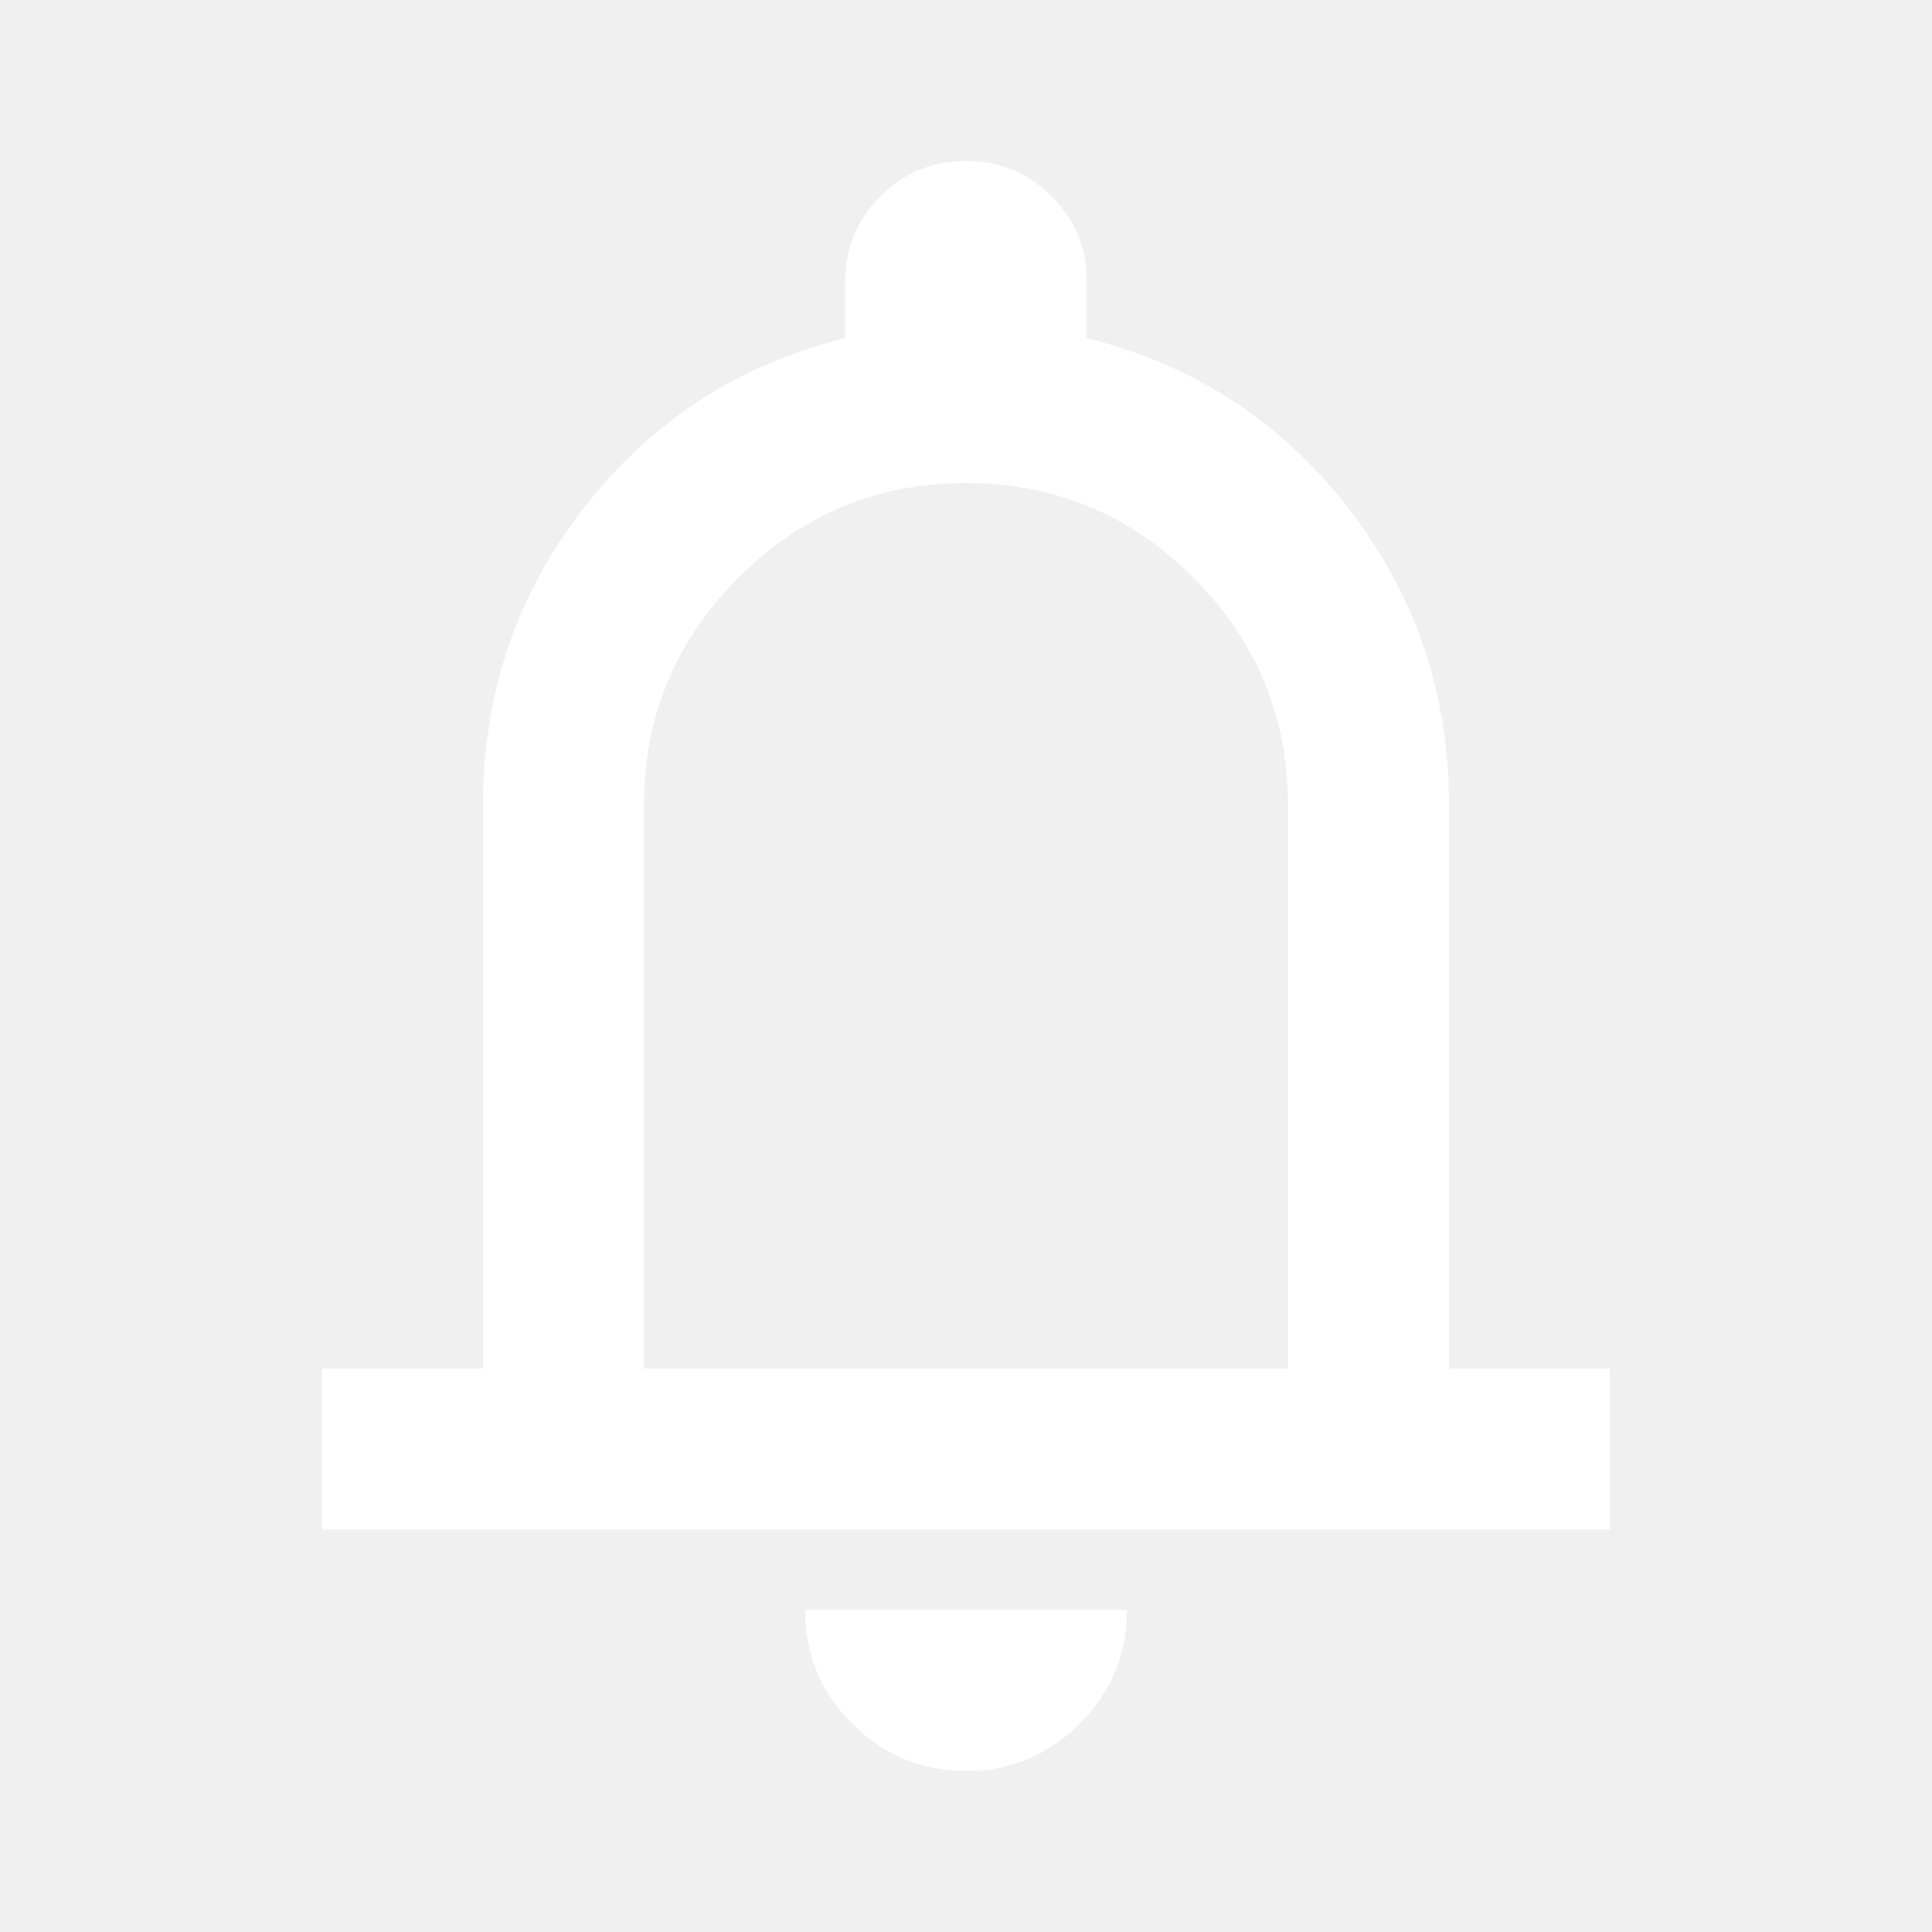
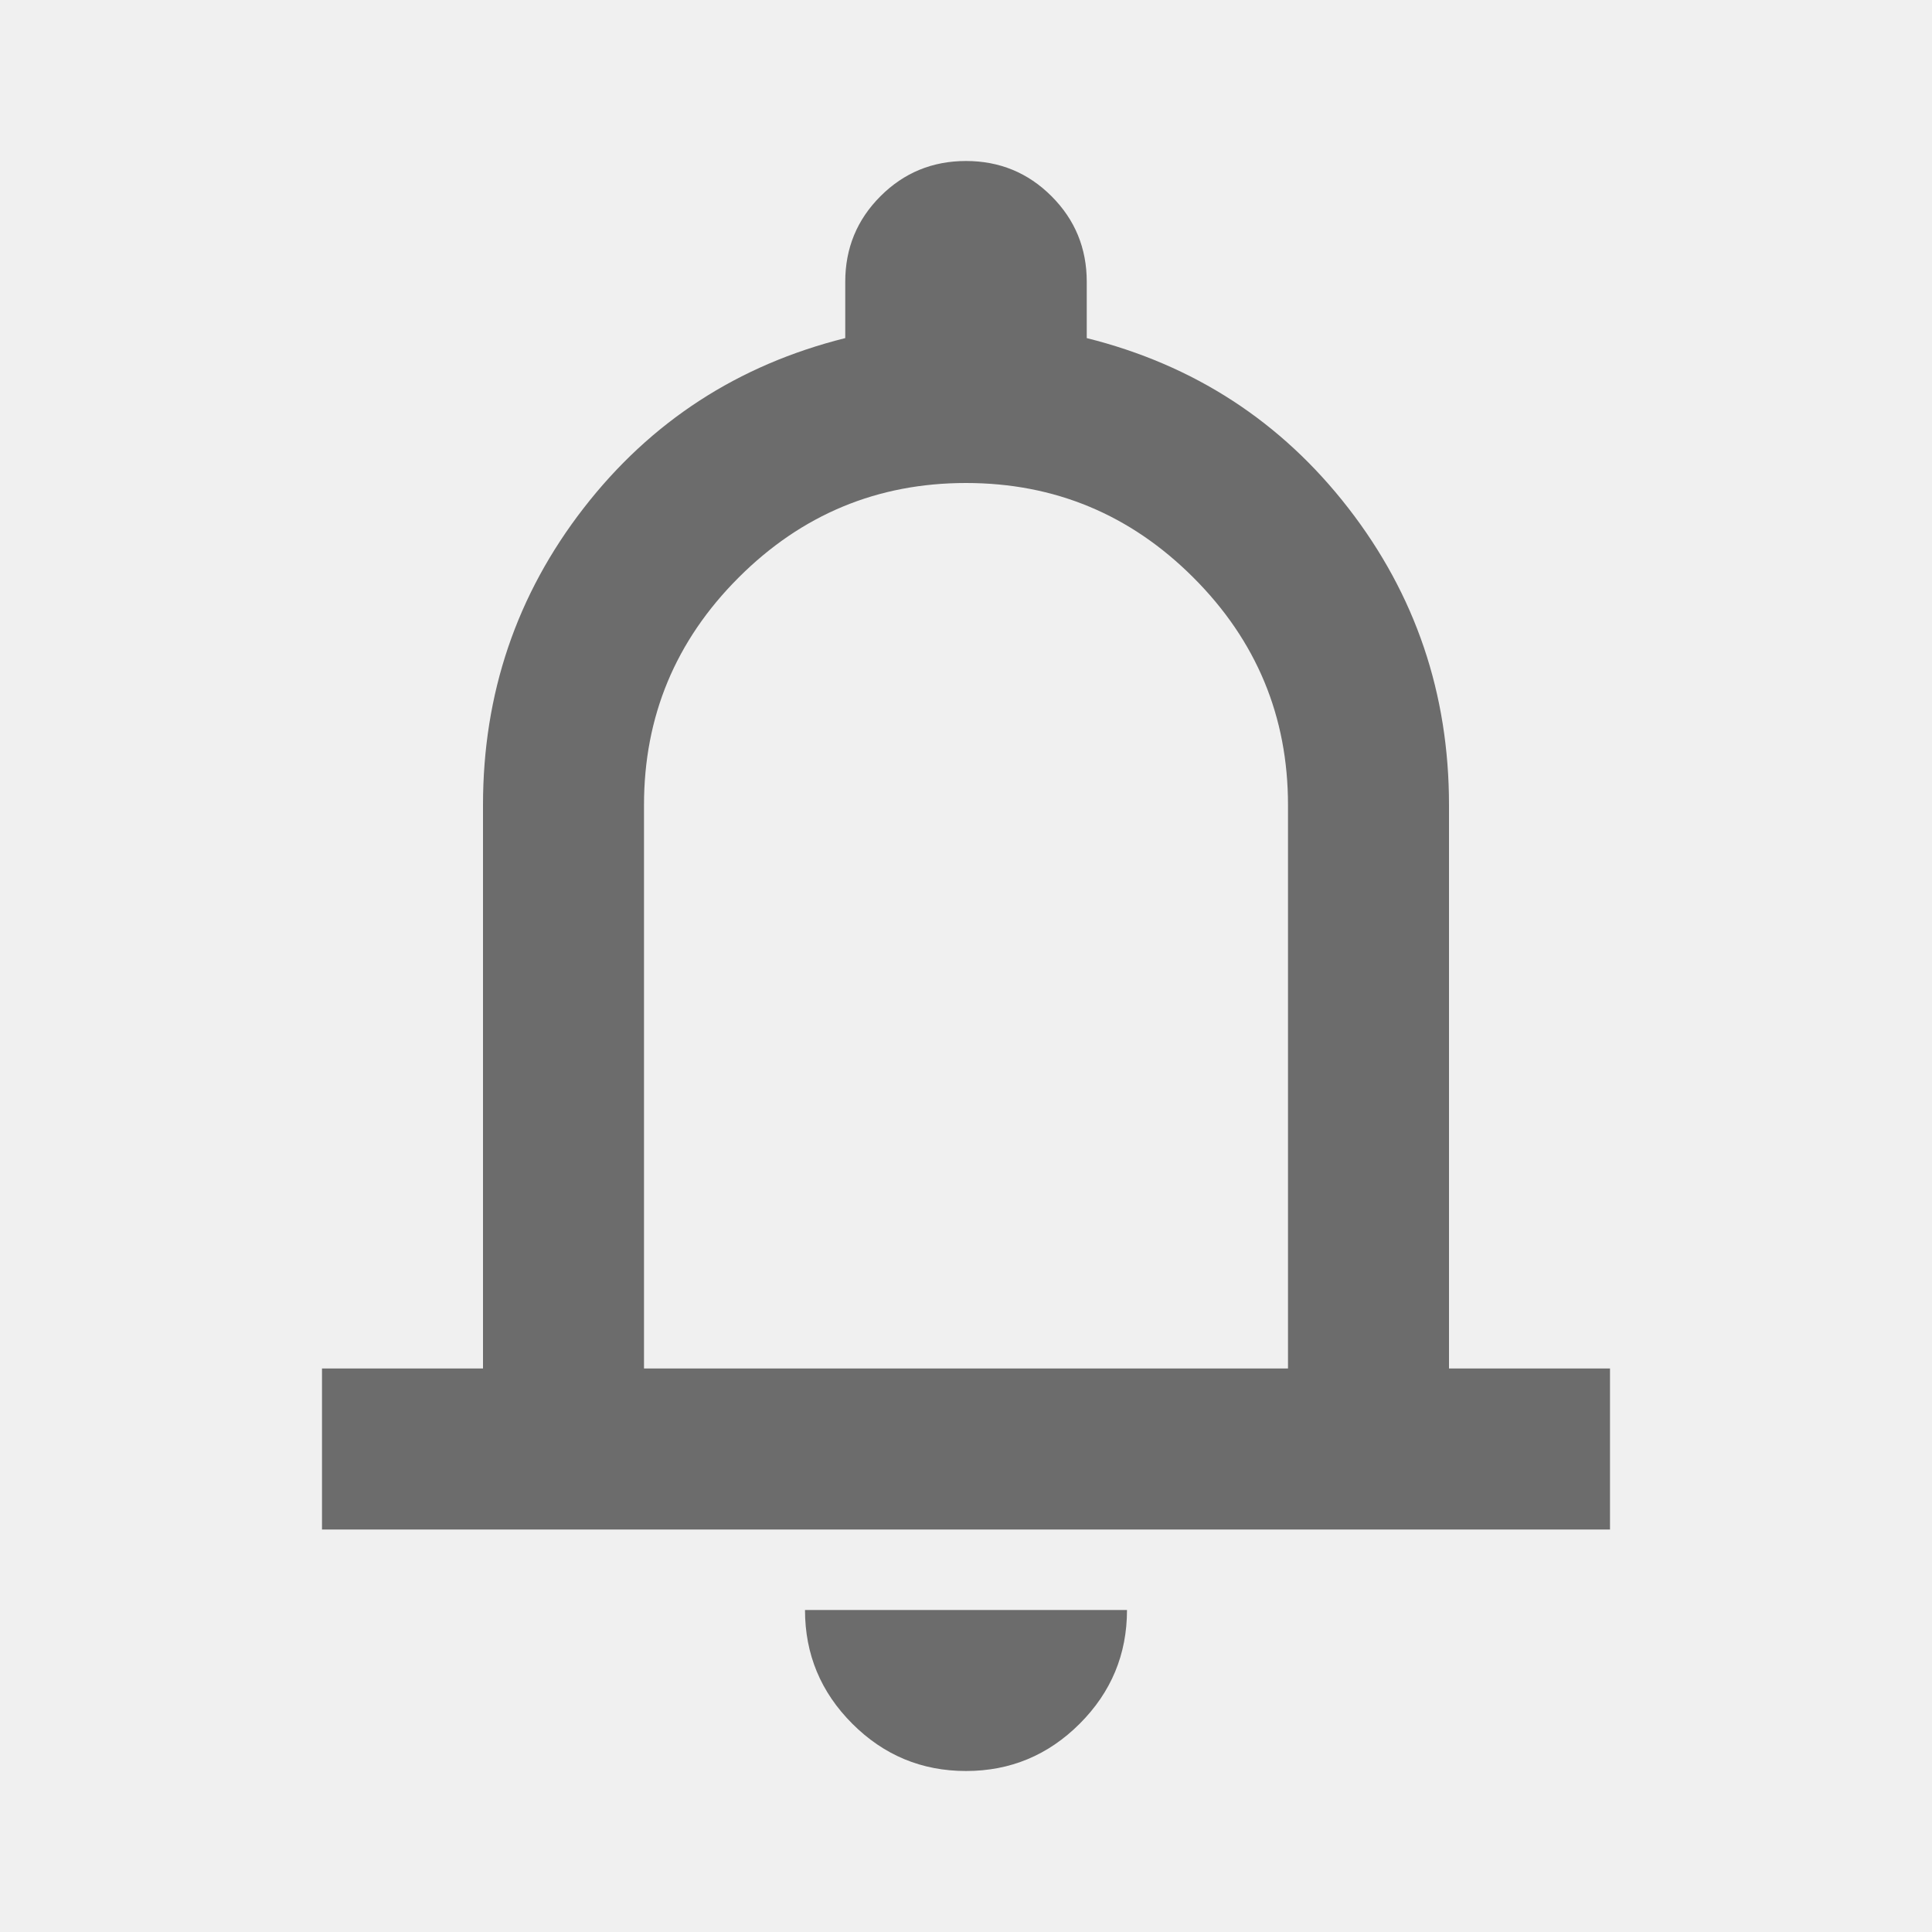
- <svg xmlns="http://www.w3.org/2000/svg" height="24px" viewBox="0 -960 960 960" width="24px" fill="#FFFFFF">
+ <svg xmlns="http://www.w3.org/2000/svg" height="24px" viewBox="0 -960 960 960" width="24px" fill="#6c6c6c">
  <path d="M160-200v-80h80v-280q0-83 50-147.5T420-792v-28q0-25 17.5-42.5T480-880q25 0 42.5 17.5T540-820v28q80 20 130 84.5T720-560v280h80v80H160Zm320-300Zm0 420q-33 0-56.5-23.5T400-160h160q0 33-23.5 56.5T480-80ZM320-280h320v-280q0-66-47-113t-113-47q-66 0-113 47t-47 113v280Z" />
</svg>
